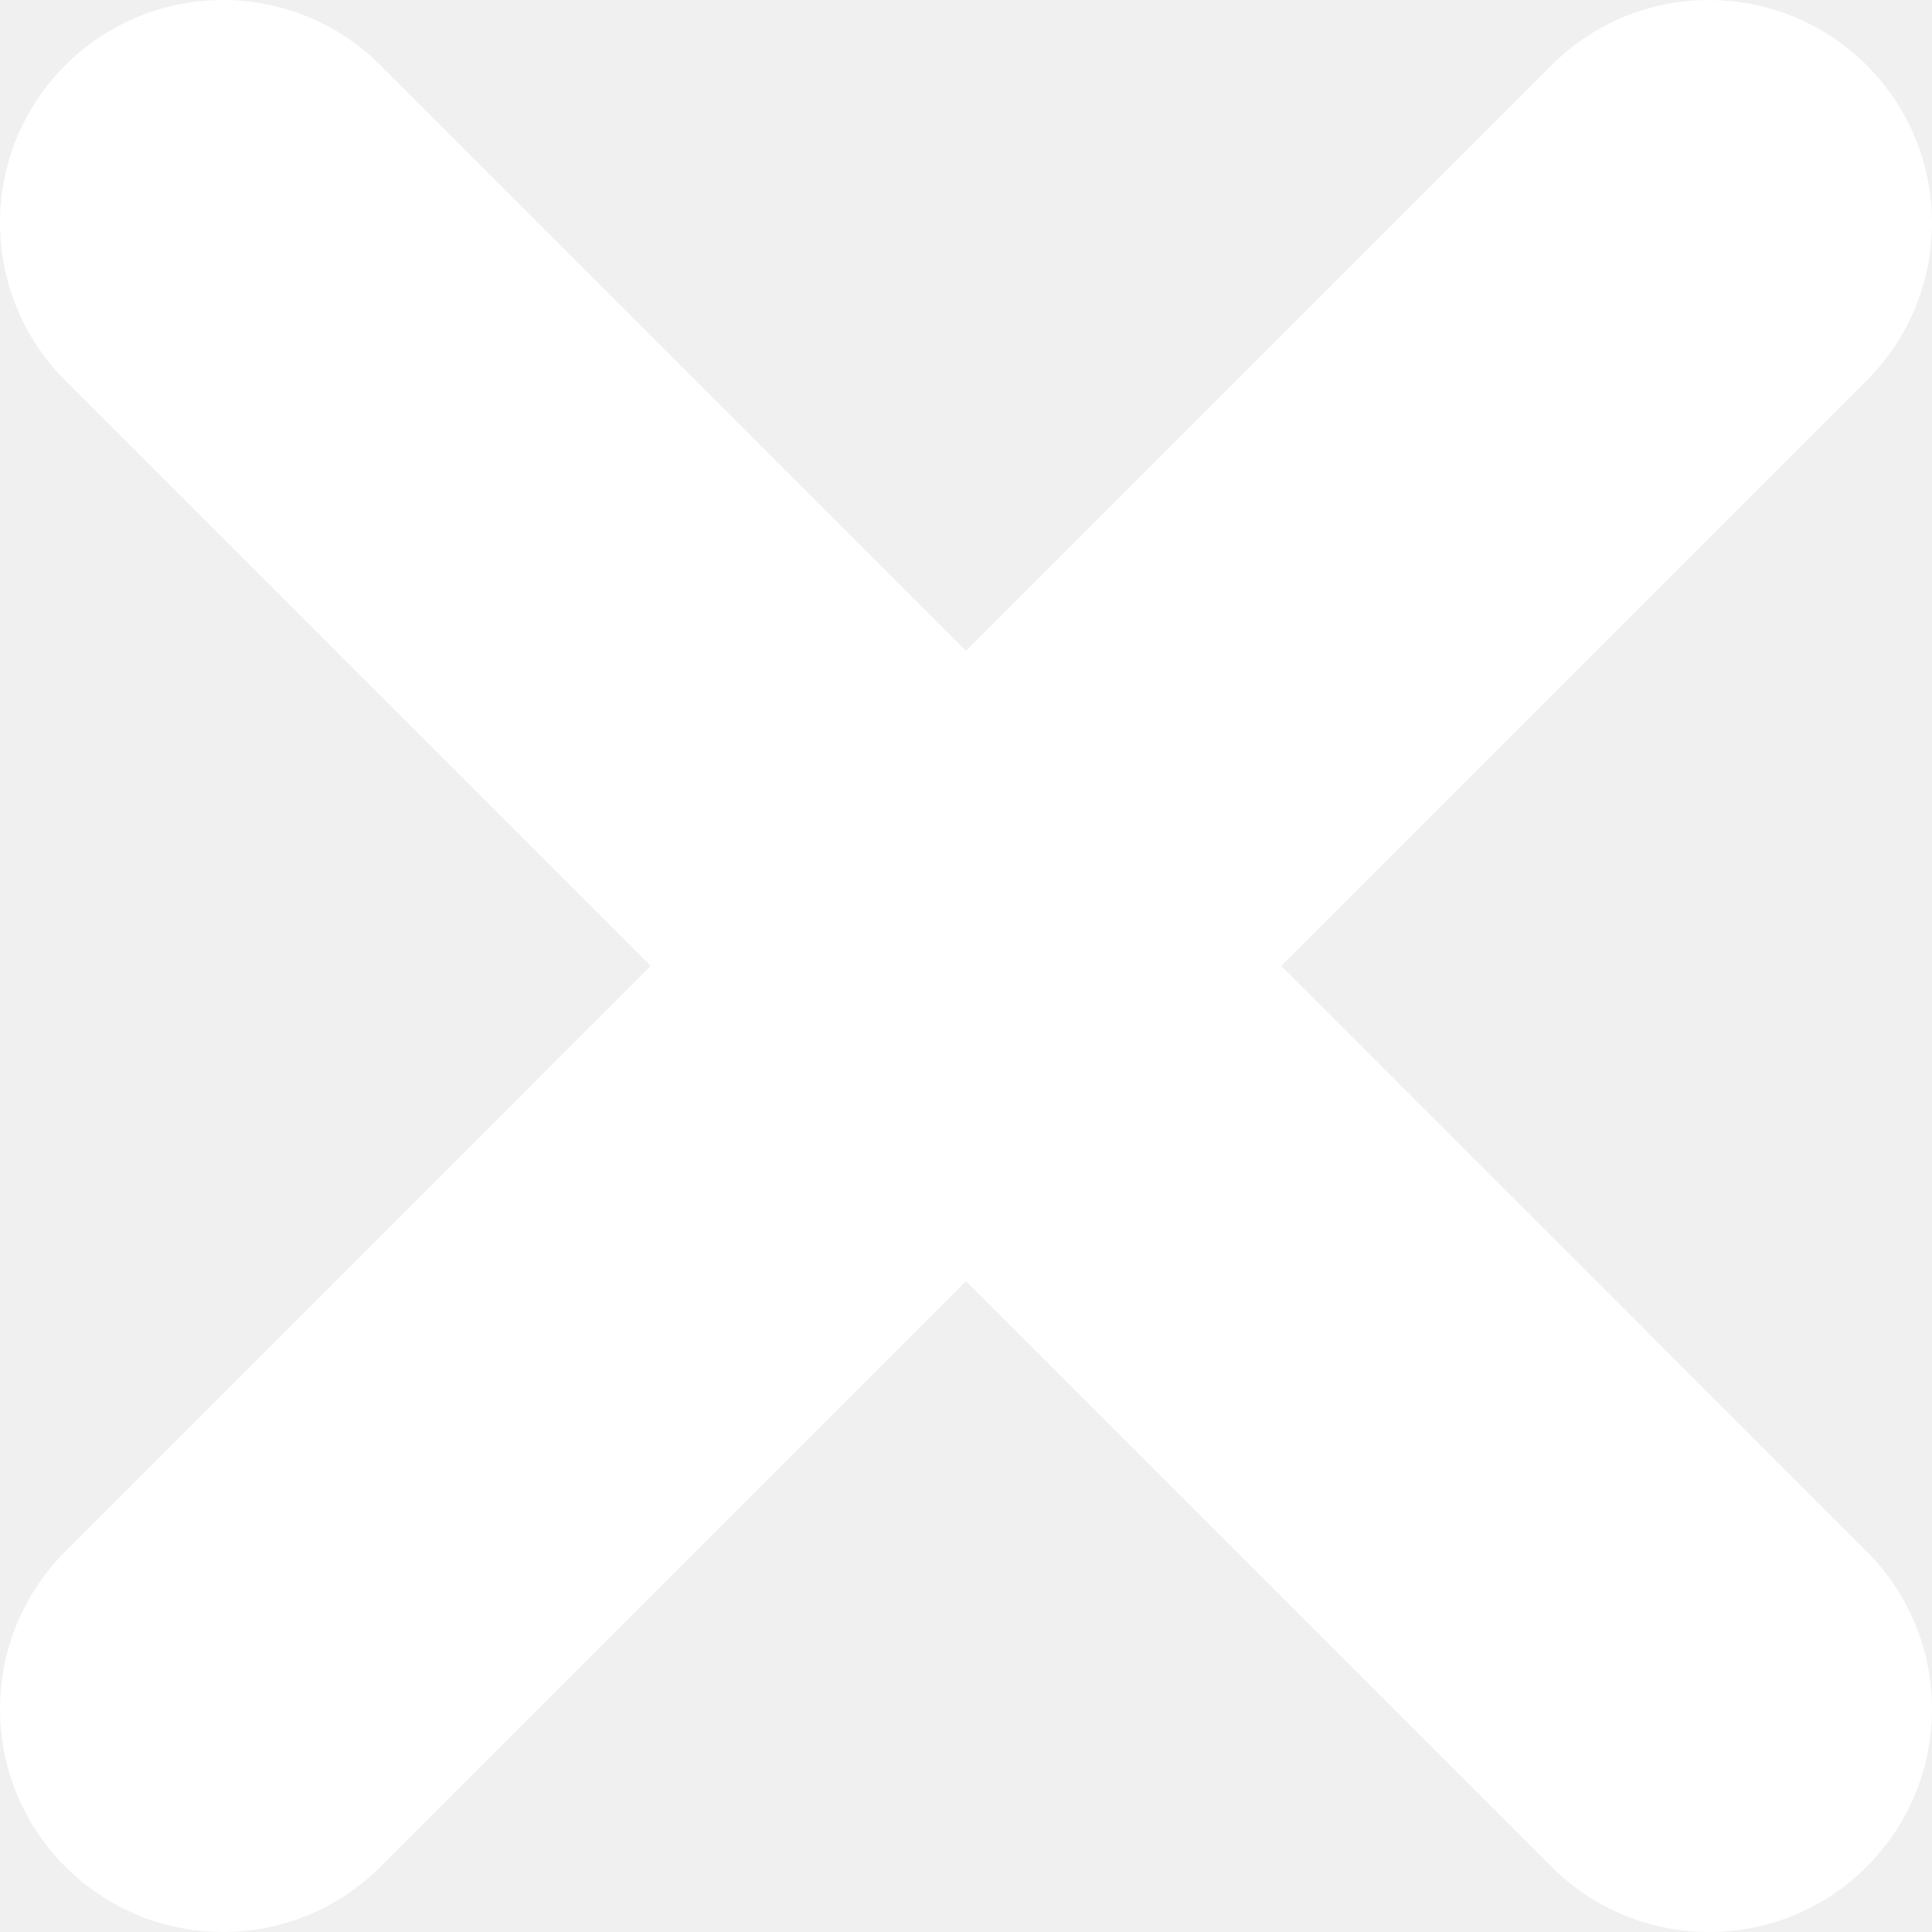
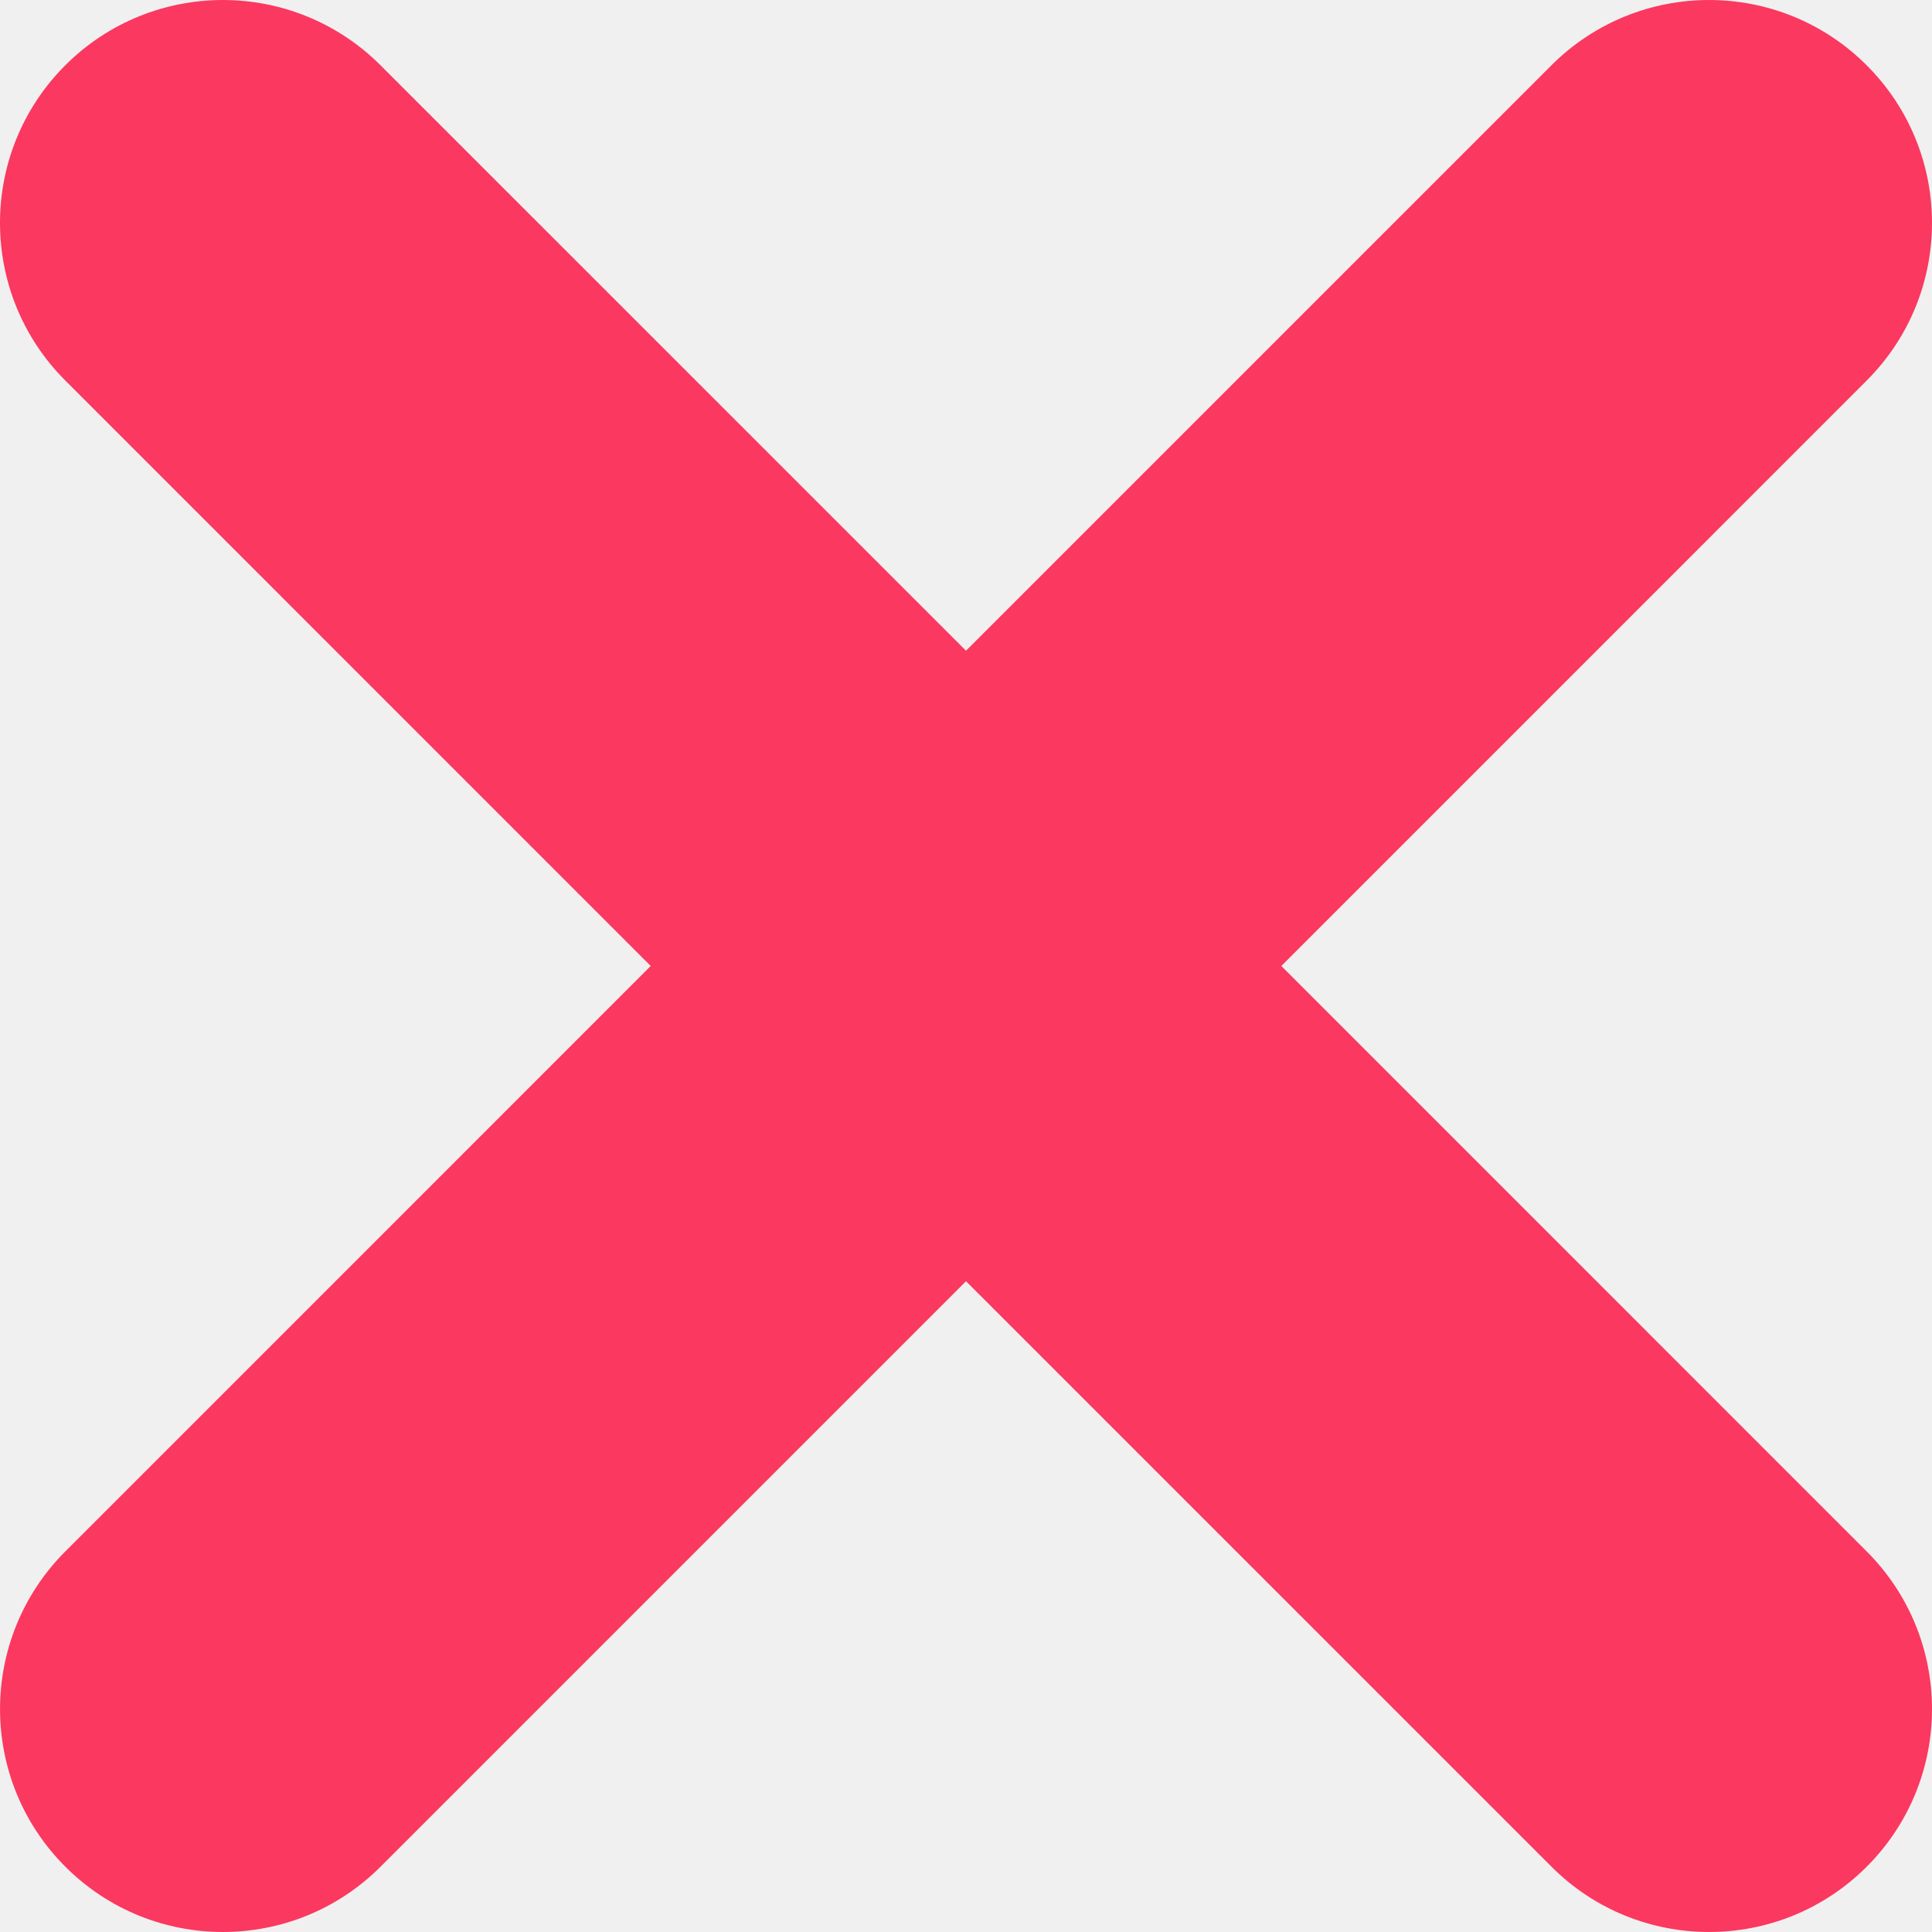
<svg xmlns="http://www.w3.org/2000/svg" version="1.1" id="Capa_1" x="0px" y="0px" width="512px" height="512px" viewBox="0 0 348.333 348.334" style="enable-background:new 0 0 348.333 348.334;" xml:space="preserve">
  <g>
-     <path d="M336.559,68.611L231.016,174.165l105.543,105.549c15.699,15.705,15.699,41.145,0,56.85   c-7.844,7.844-18.128,11.769-28.407,11.769c-10.296,0-20.581-3.919-28.419-11.769L174.167,231.003L68.609,336.563   c-7.843,7.844-18.128,11.769-28.416,11.769c-10.285,0-20.563-3.919-28.413-11.769c-15.699-15.698-15.699-41.139,0-56.85   l105.54-105.549L11.774,68.611c-15.699-15.699-15.699-41.145,0-56.844c15.696-15.687,41.127-15.687,56.829,0l105.563,105.554   L279.721,11.767c15.705-15.687,41.139-15.687,56.832,0C352.258,27.466,352.258,52.912,336.559,68.611z" fill="#FFFFFF" />
+     <path d="M336.559,68.611L231.016,174.165l105.543,105.549c15.699,15.705,15.699,41.145,0,56.85   c-7.844,7.844-18.128,11.769-28.407,11.769c-10.296,0-20.581-3.919-28.419-11.769L174.167,231.003L68.609,336.563   c-7.843,7.844-18.128,11.769-28.416,11.769c-10.285,0-20.563-3.919-28.413-11.769c-15.699-15.698-15.699-41.139,0-56.85   l105.54-105.549L11.774,68.611c-15.699-15.699-15.699-41.145,0-56.844c15.696-15.687,41.127-15.687,56.829,0l105.563,105.554   L279.721,11.767c15.705-15.687,41.139-15.687,56.832,0C352.258,27.466,352.258,52.912,336.559,68.611z" fill="#fb385f" />
  </g>
  <g>
</g>
  <g>
</g>
  <g>
</g>
  <g>
</g>
  <g>
</g>
  <g>
</g>
  <g>
</g>
  <g>
</g>
  <g>
</g>
  <g>
</g>
  <g>
</g>
  <g>
</g>
  <g>
</g>
  <g>
</g>
  <g>
</g>
</svg>
